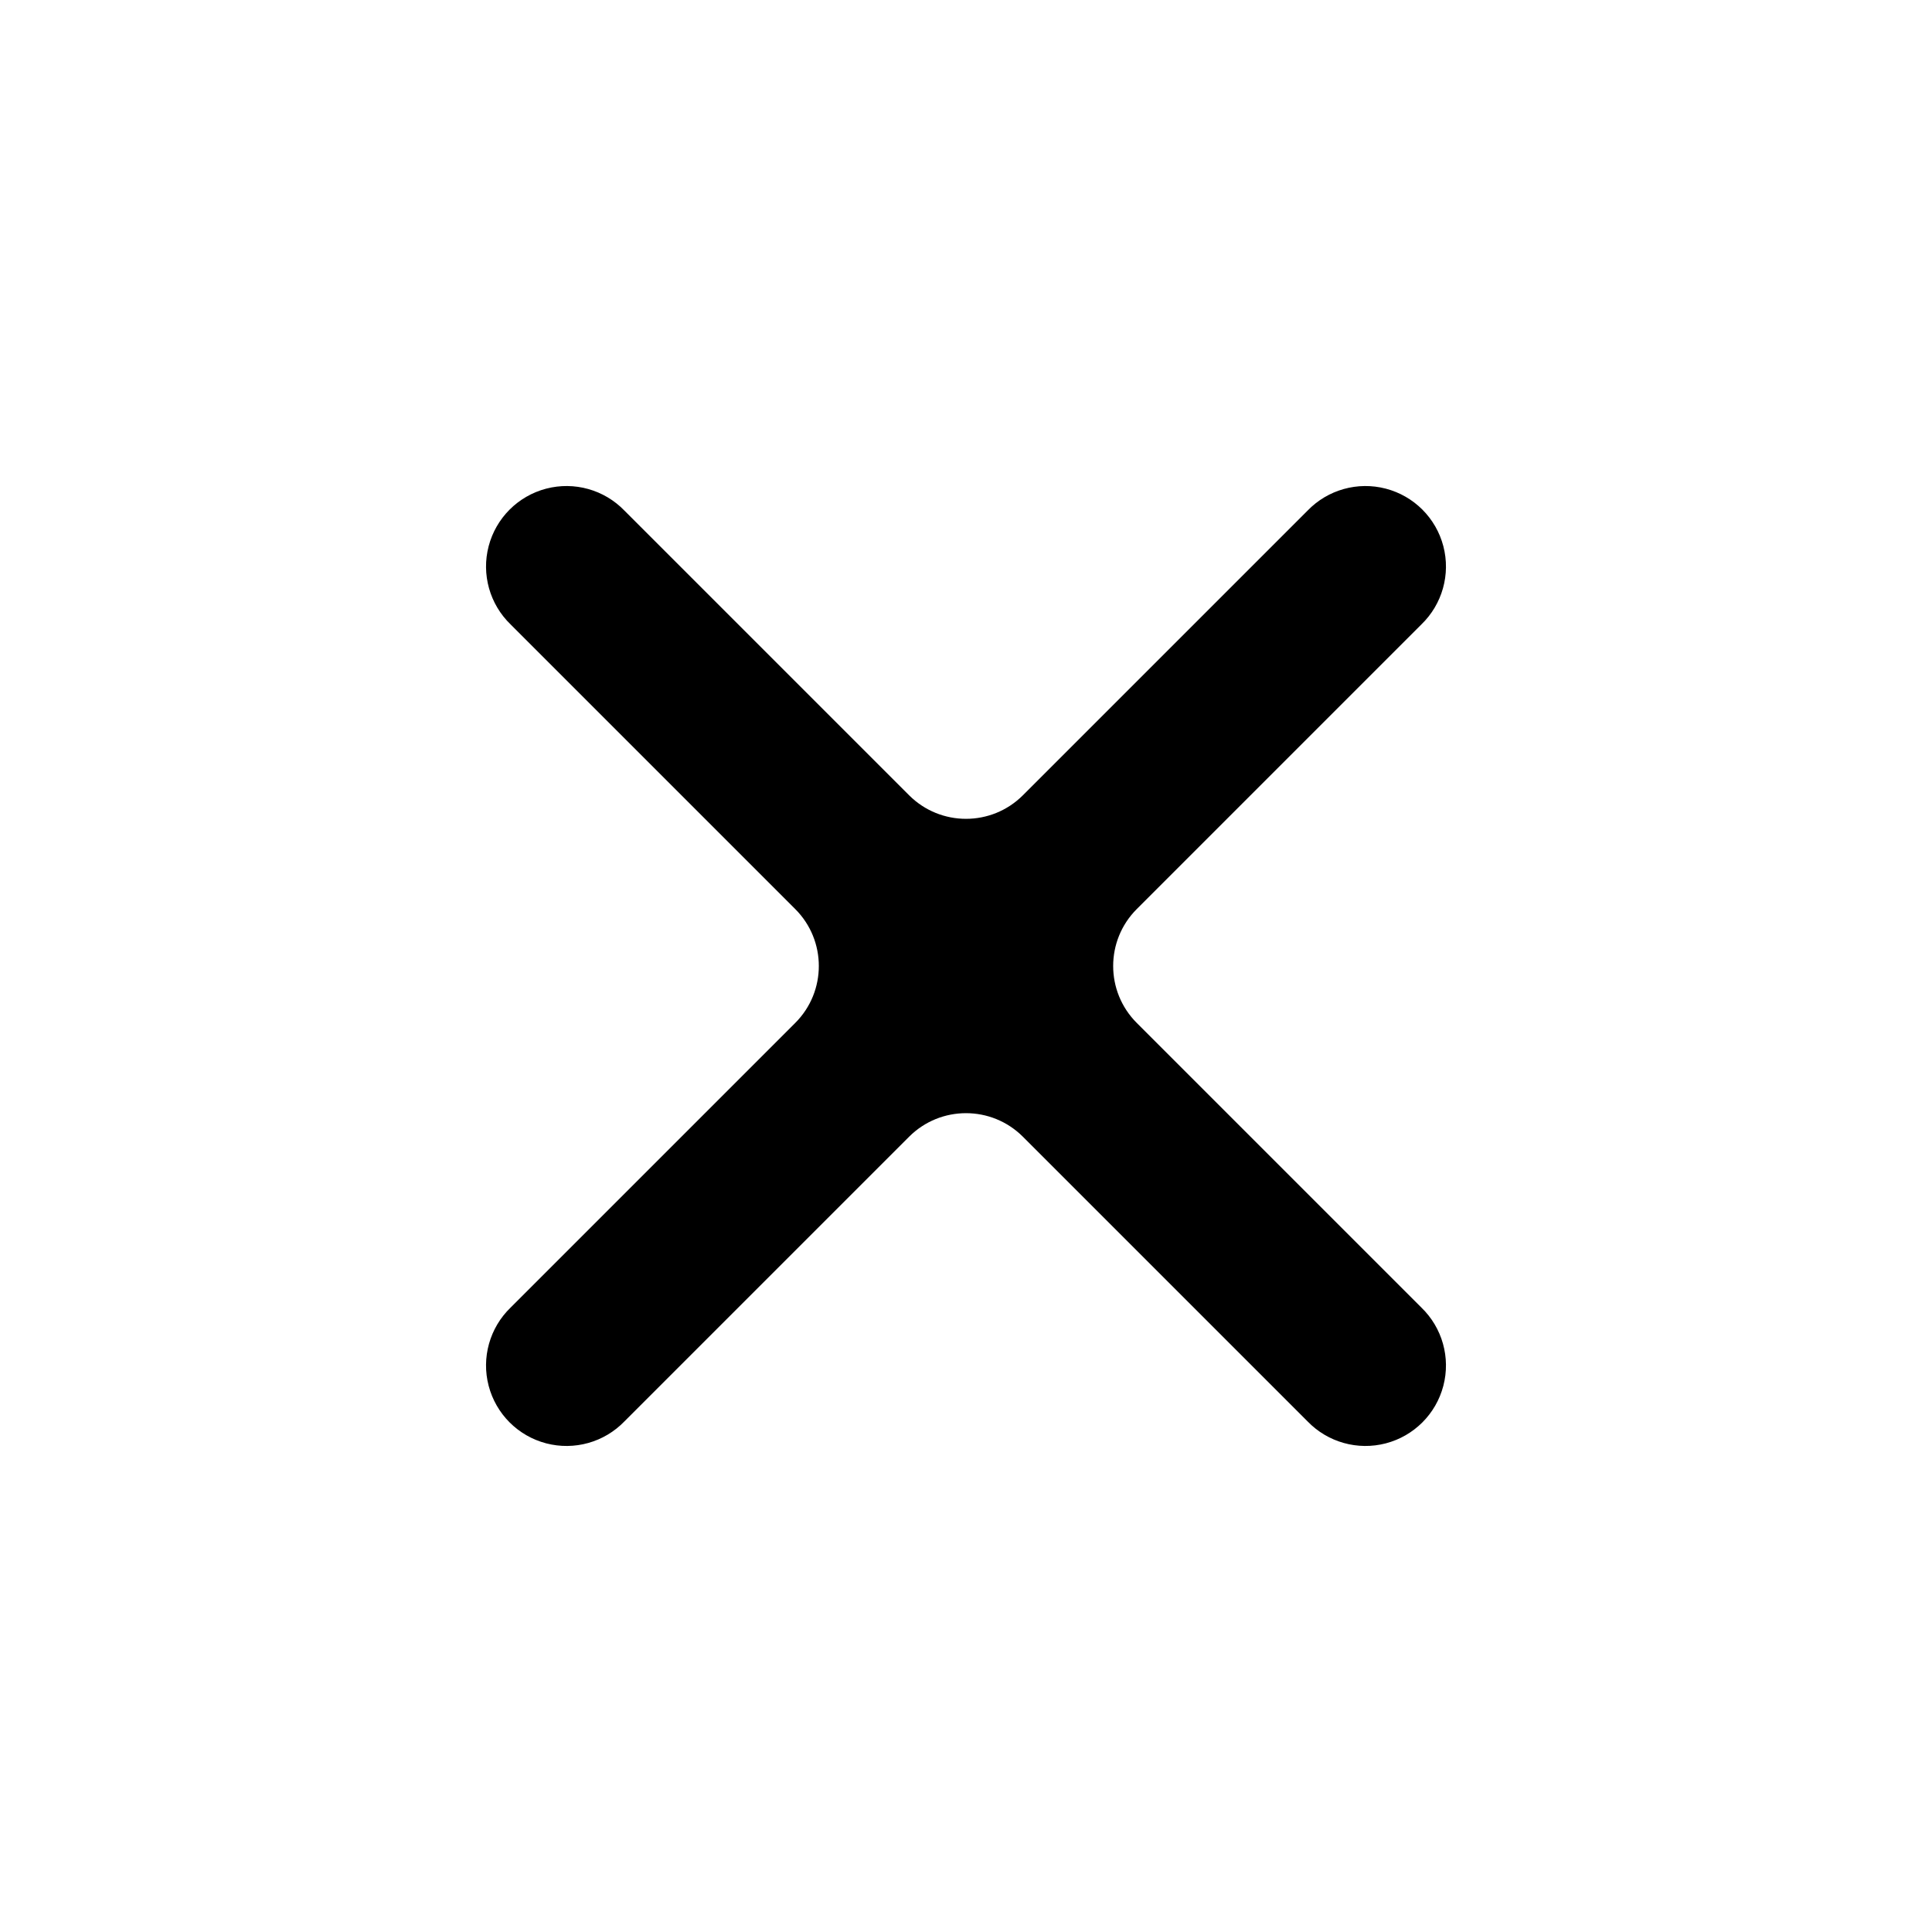
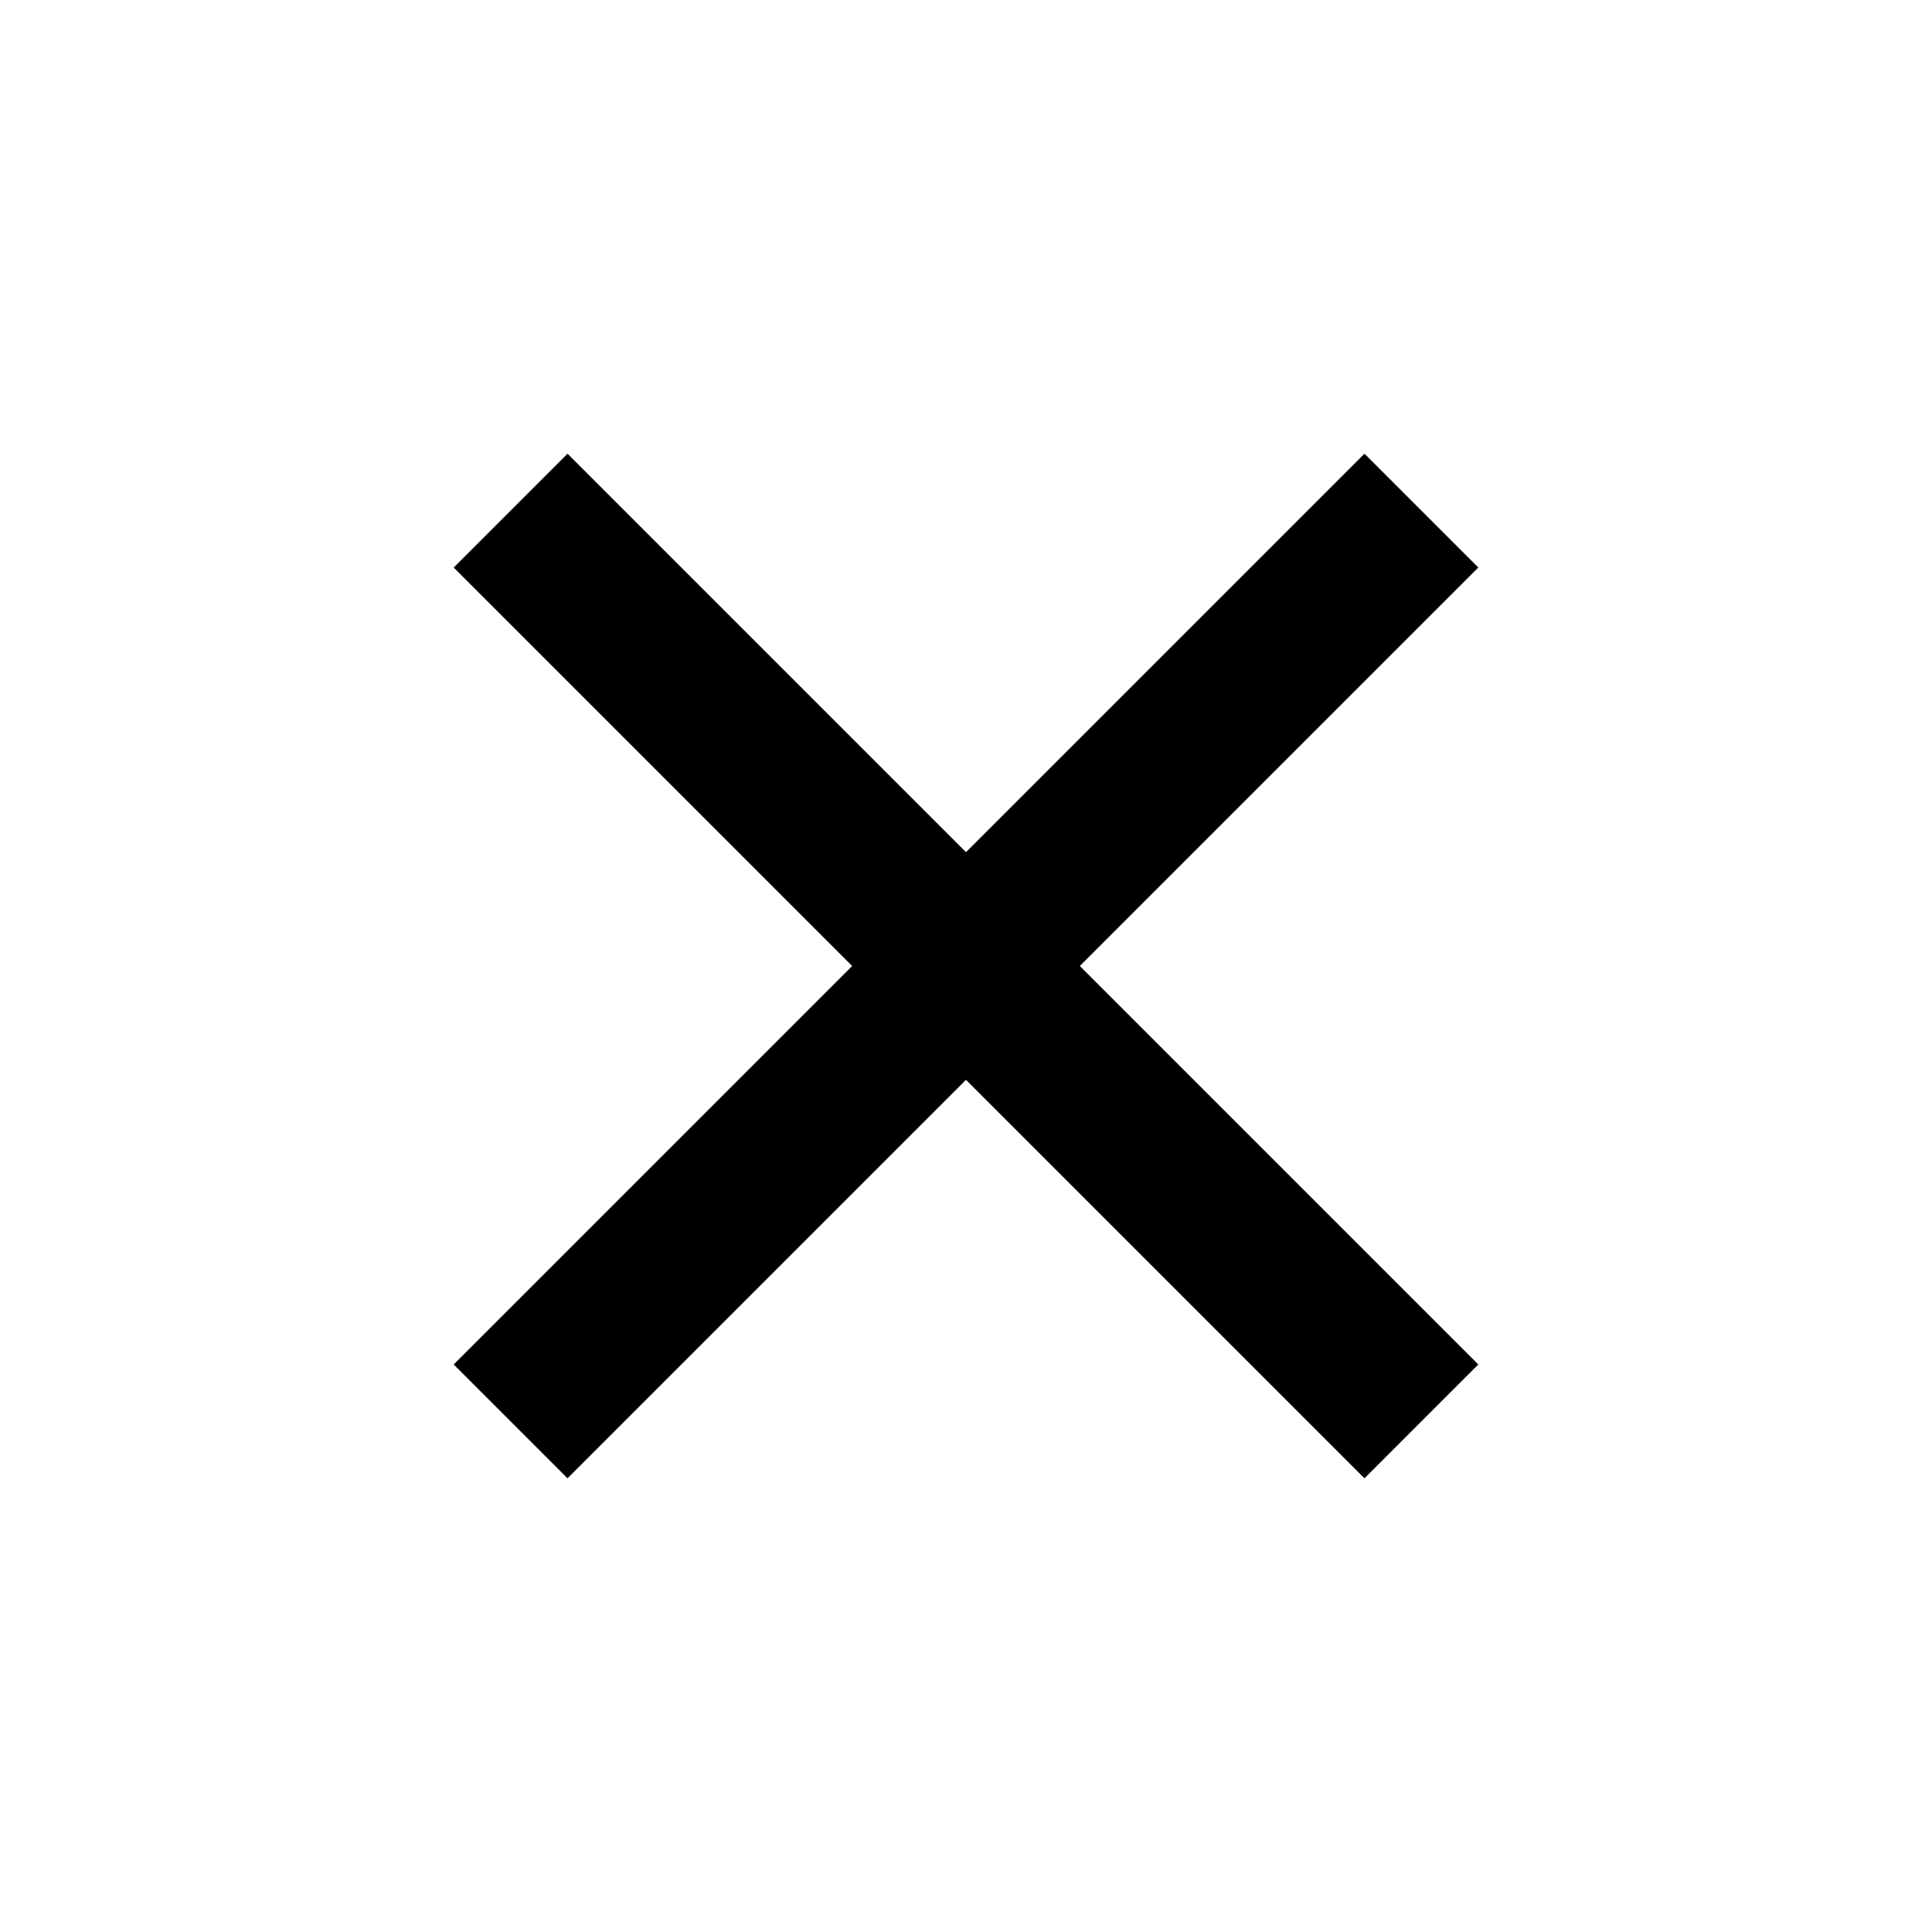
- <svg xmlns="http://www.w3.org/2000/svg" viewBox="0 0 24 24" fill="none">
-   <path d="M11.293 9.879a1 1 0 0 0 1.414 0l3.536-3.536a1 1 0 1 1 1.414 1.414l-3.536 3.536a1 1 0 0 0 0 1.414l3.536 3.536a1 1 0 1 1-1.414 1.414l-3.536-3.536a1 1 0 0 0-1.414 0l-3.536 3.536a1 1 0 1 1-1.414-1.414l3.536-3.536a1 1 0 0 0 0-1.414L6.343 7.757a1 1 0 1 1 1.414-1.414l3.536 3.536Z" fill="currentColor" />
+ <svg xmlns="http://www.w3.org/2000/svg" viewBox="0 0 12 12" fill="none">
+   <path d="m6 5.293 2.475-2.475.707.707L6.707 6l2.475 2.475-.707.707L6 6.707 3.525 9.182l-.707-.707L5.293 6 2.818 3.525l.707-.707L6 5.293Z" fill="currentColor" />
</svg>
